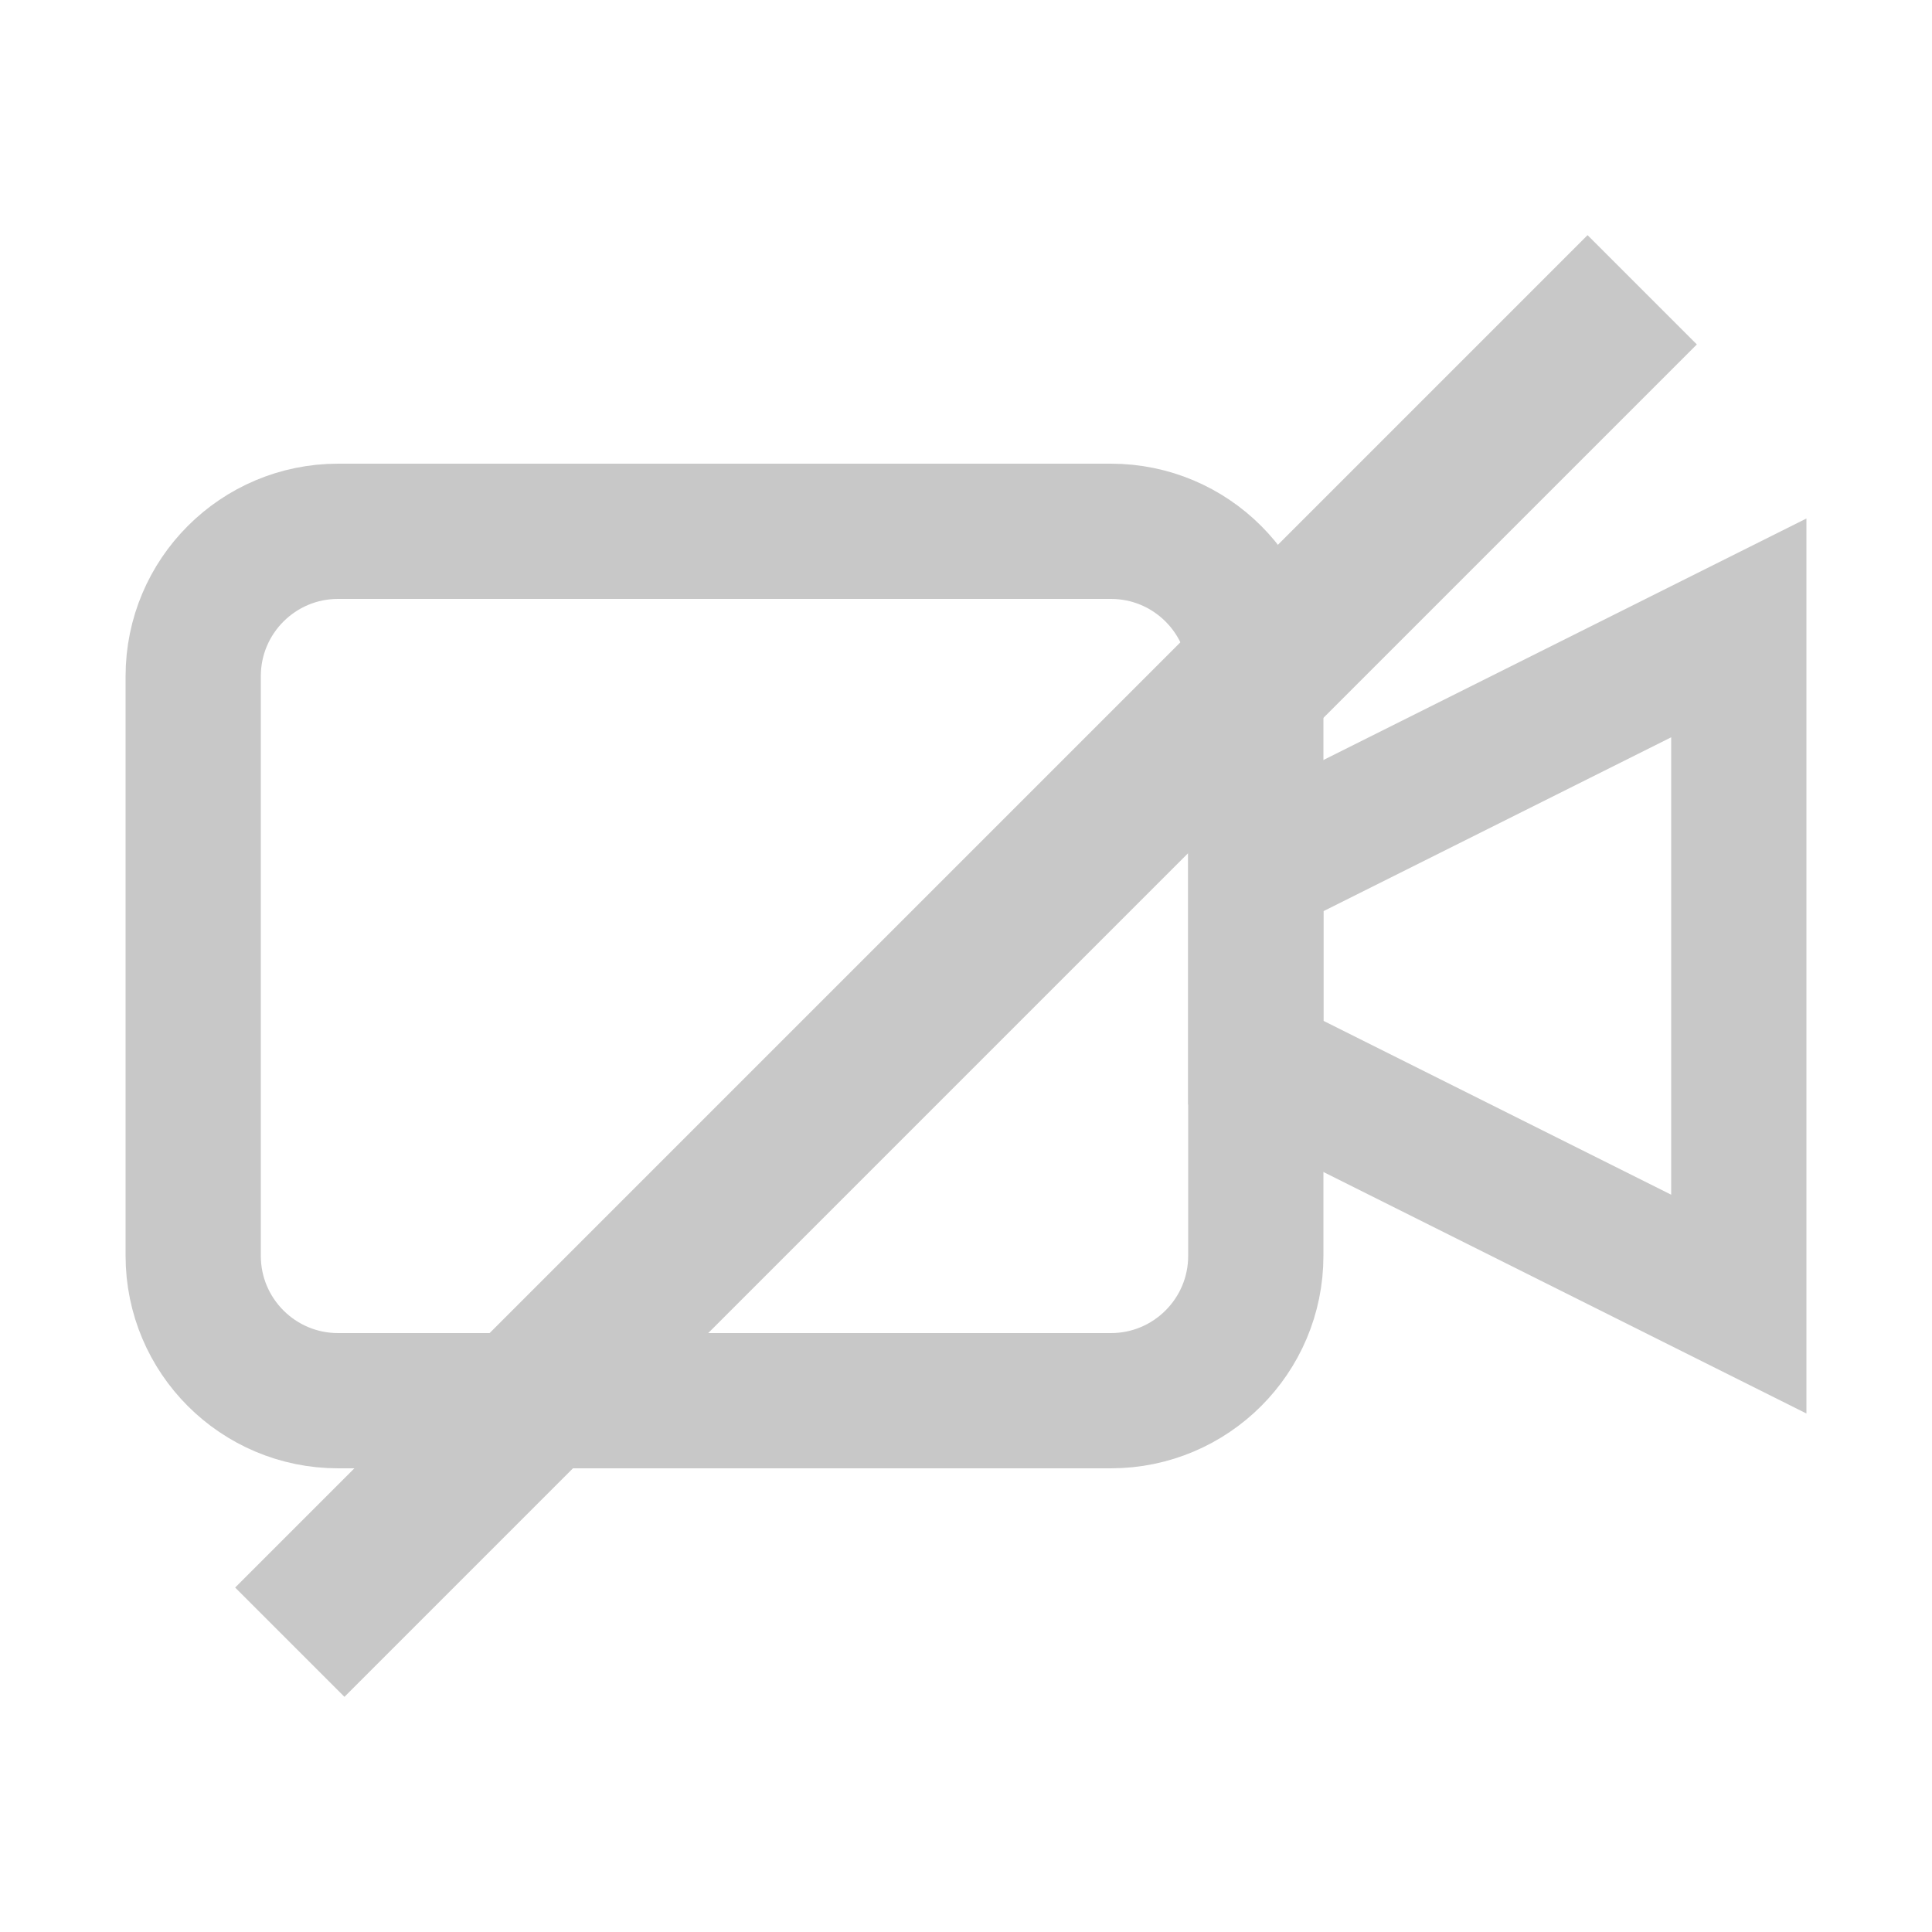
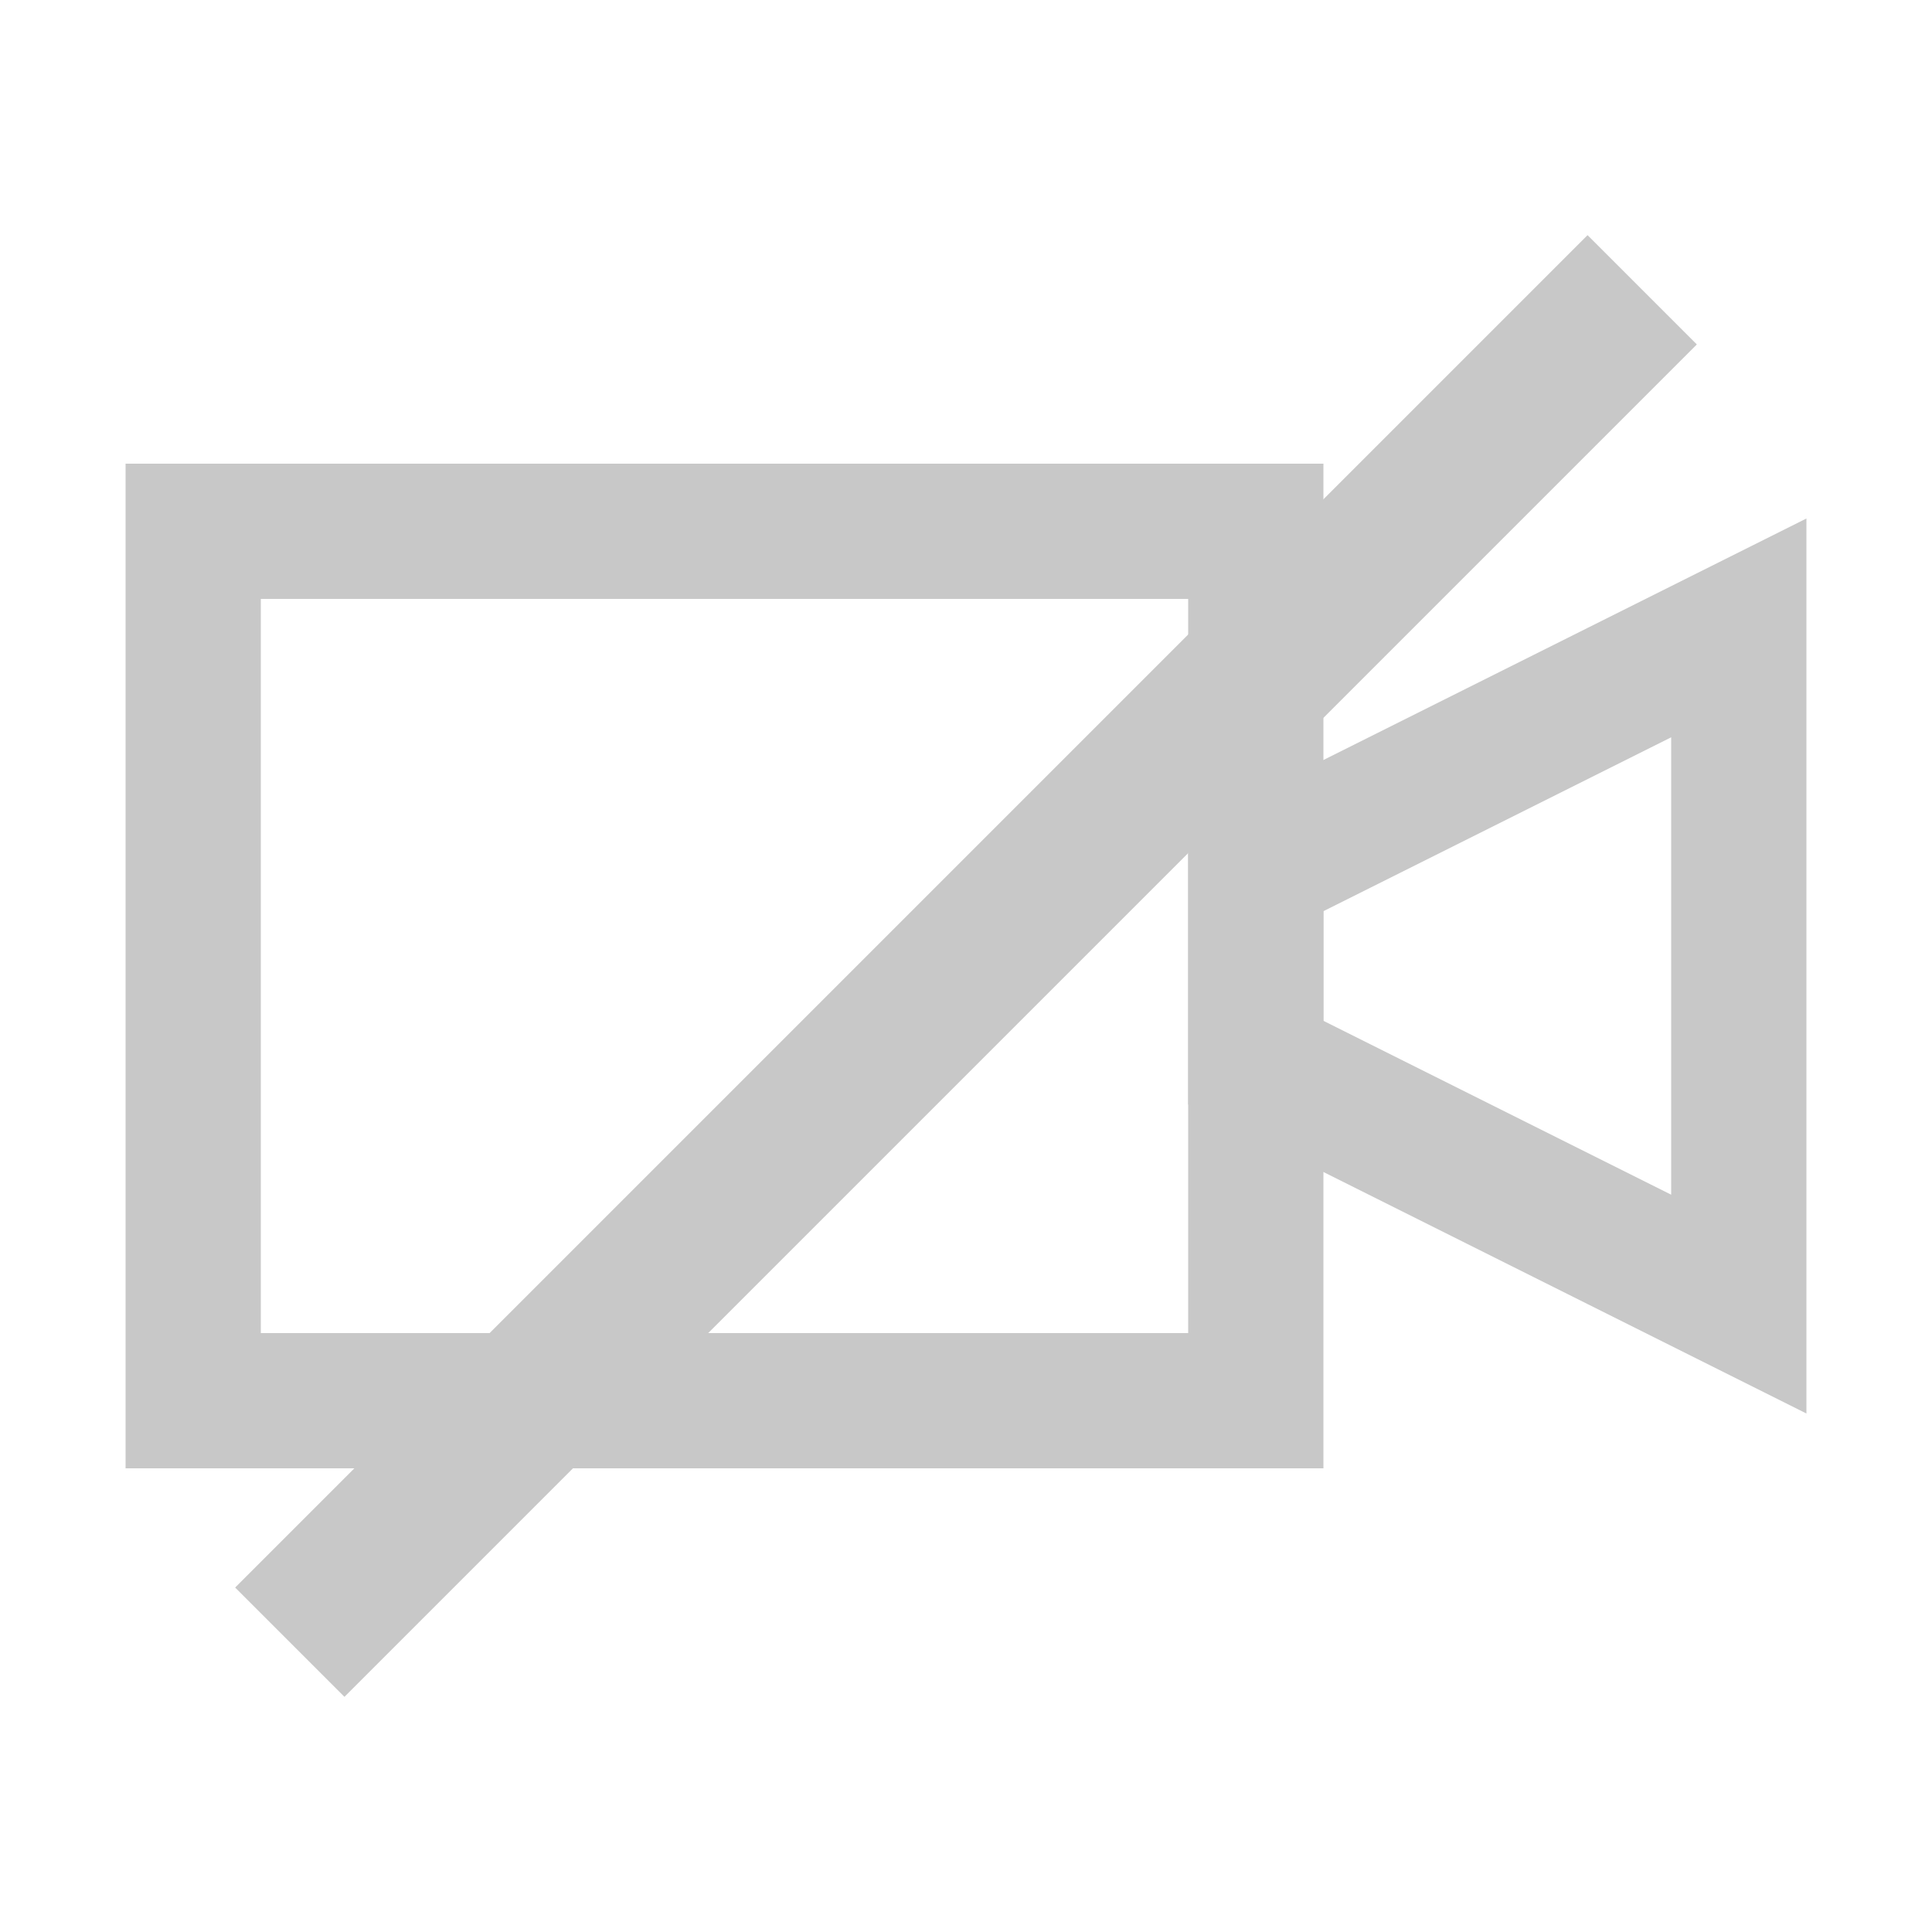
<svg xmlns="http://www.w3.org/2000/svg" viewBox="0 0 20 20" fill="none">
-   <rect x="2" y="5.5" width="11" height="9" rx="1.5" stroke="#C8C8C8" stroke-width="1.4" fill="none" />
+   <rect x="2" y="5.5" width="11" height="9" stroke="#C8C8C8" stroke-width="1.4" fill="none" />
  <polygon points="13,9 18,6.5 18,13.5 13,11" stroke="#C8C8C8" stroke-width="1.4" fill="none" stroke-linejoin="miter" />
  <line x1="3" y1="17" x2="17" y2="3" stroke="#C8C8C8" stroke-width="1.6" />
</svg>
